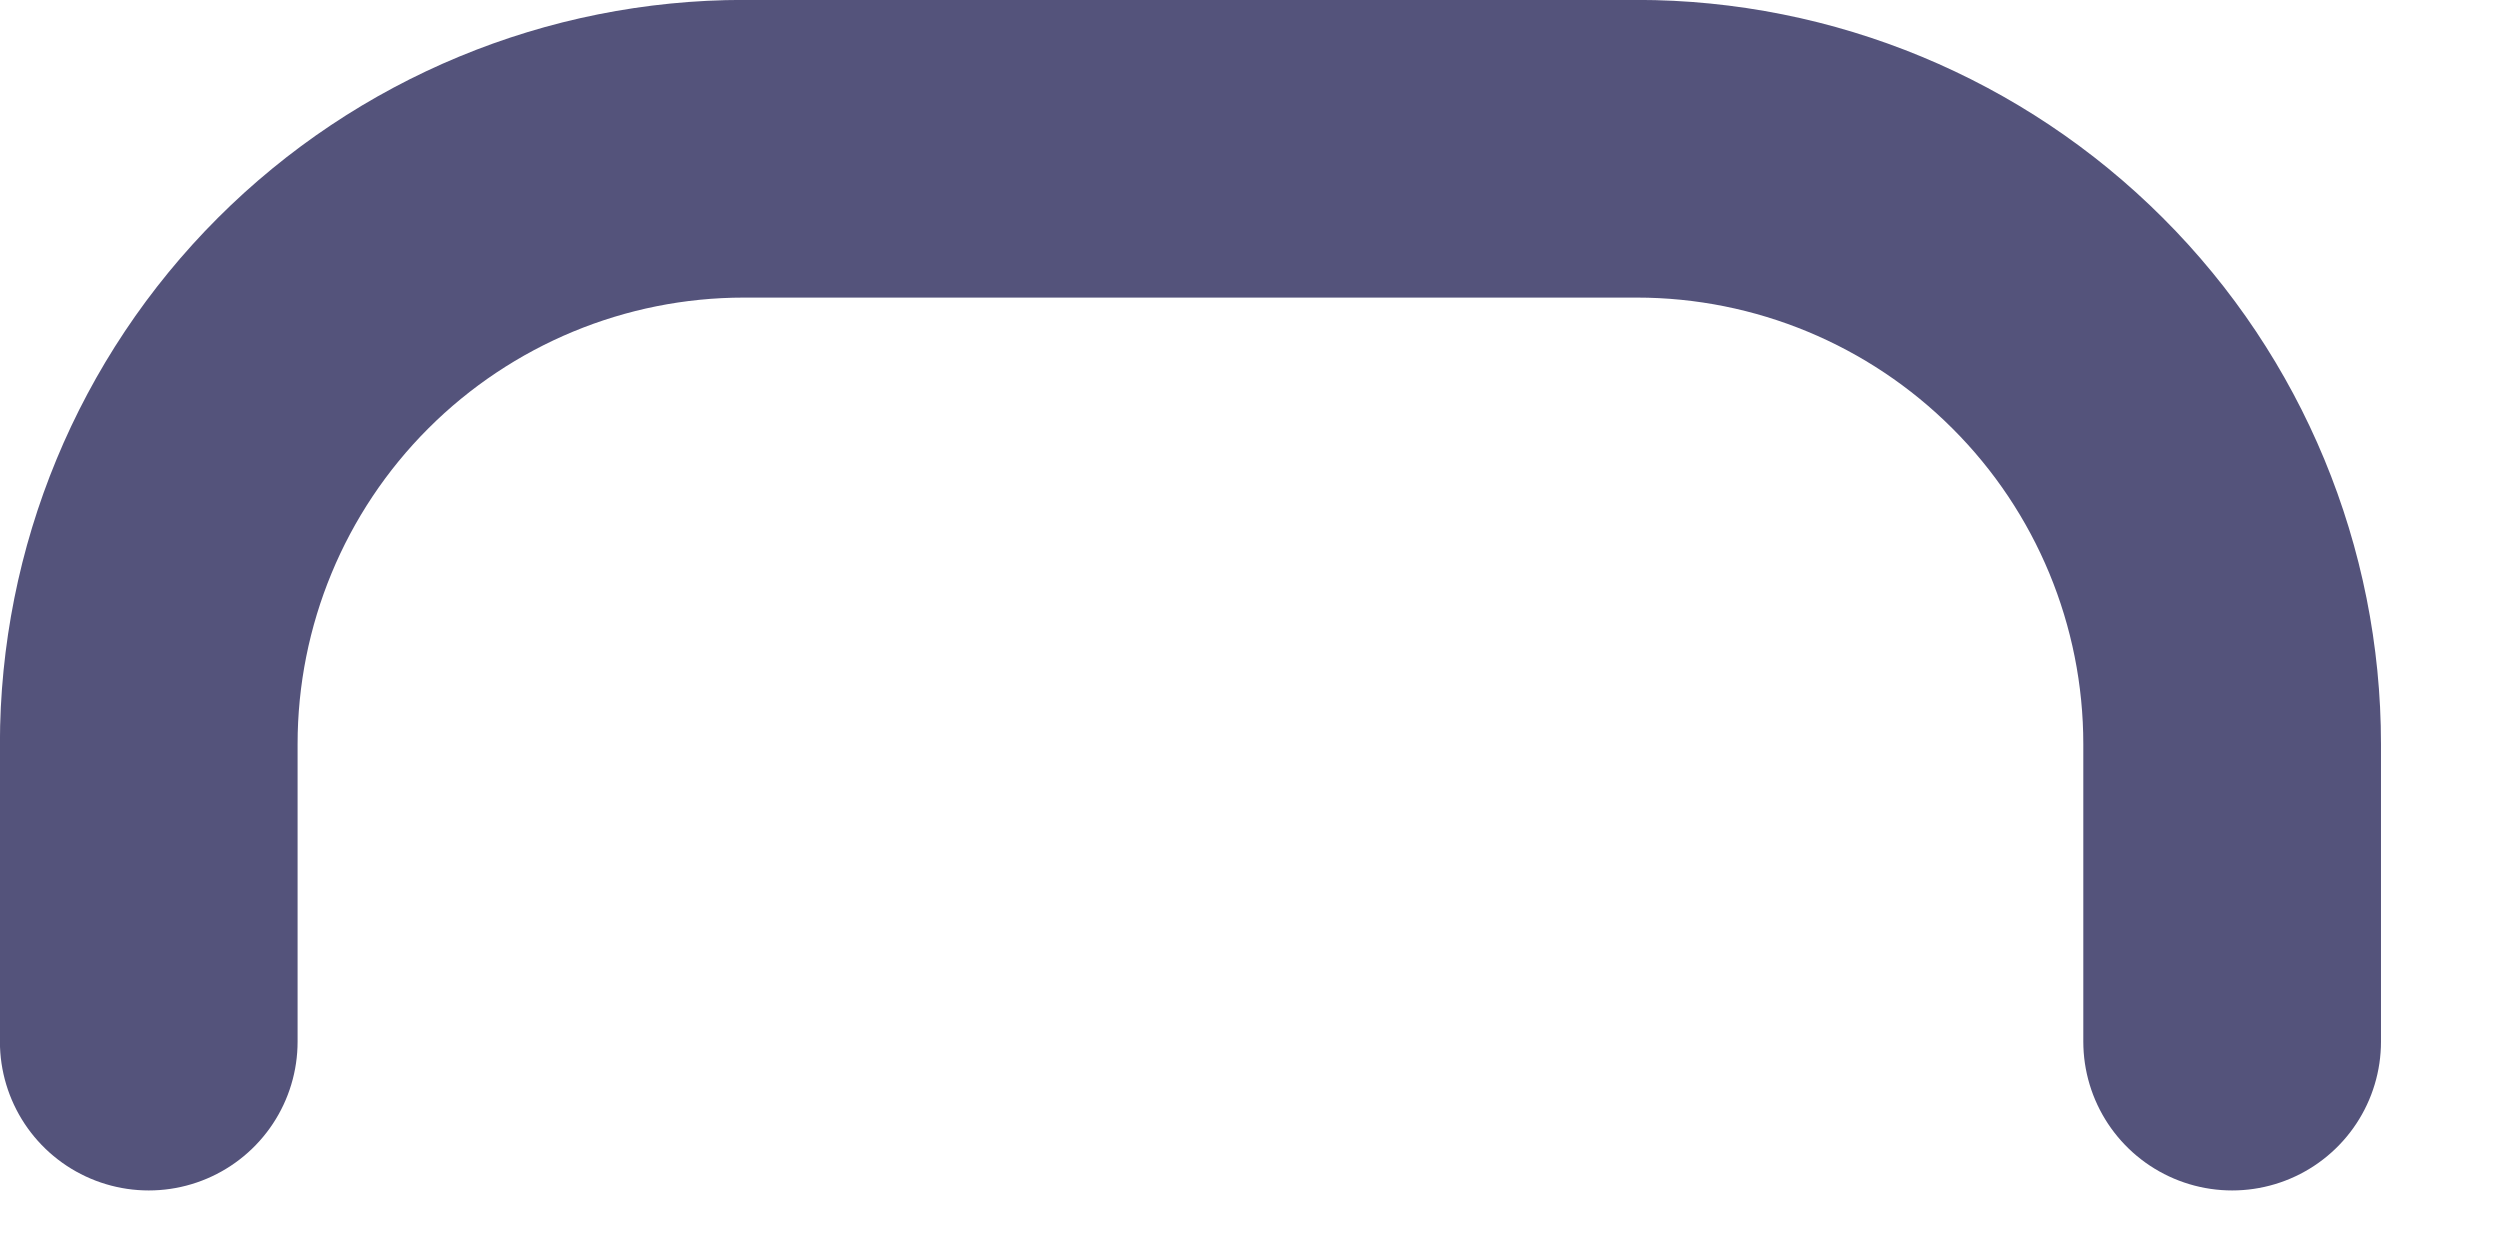
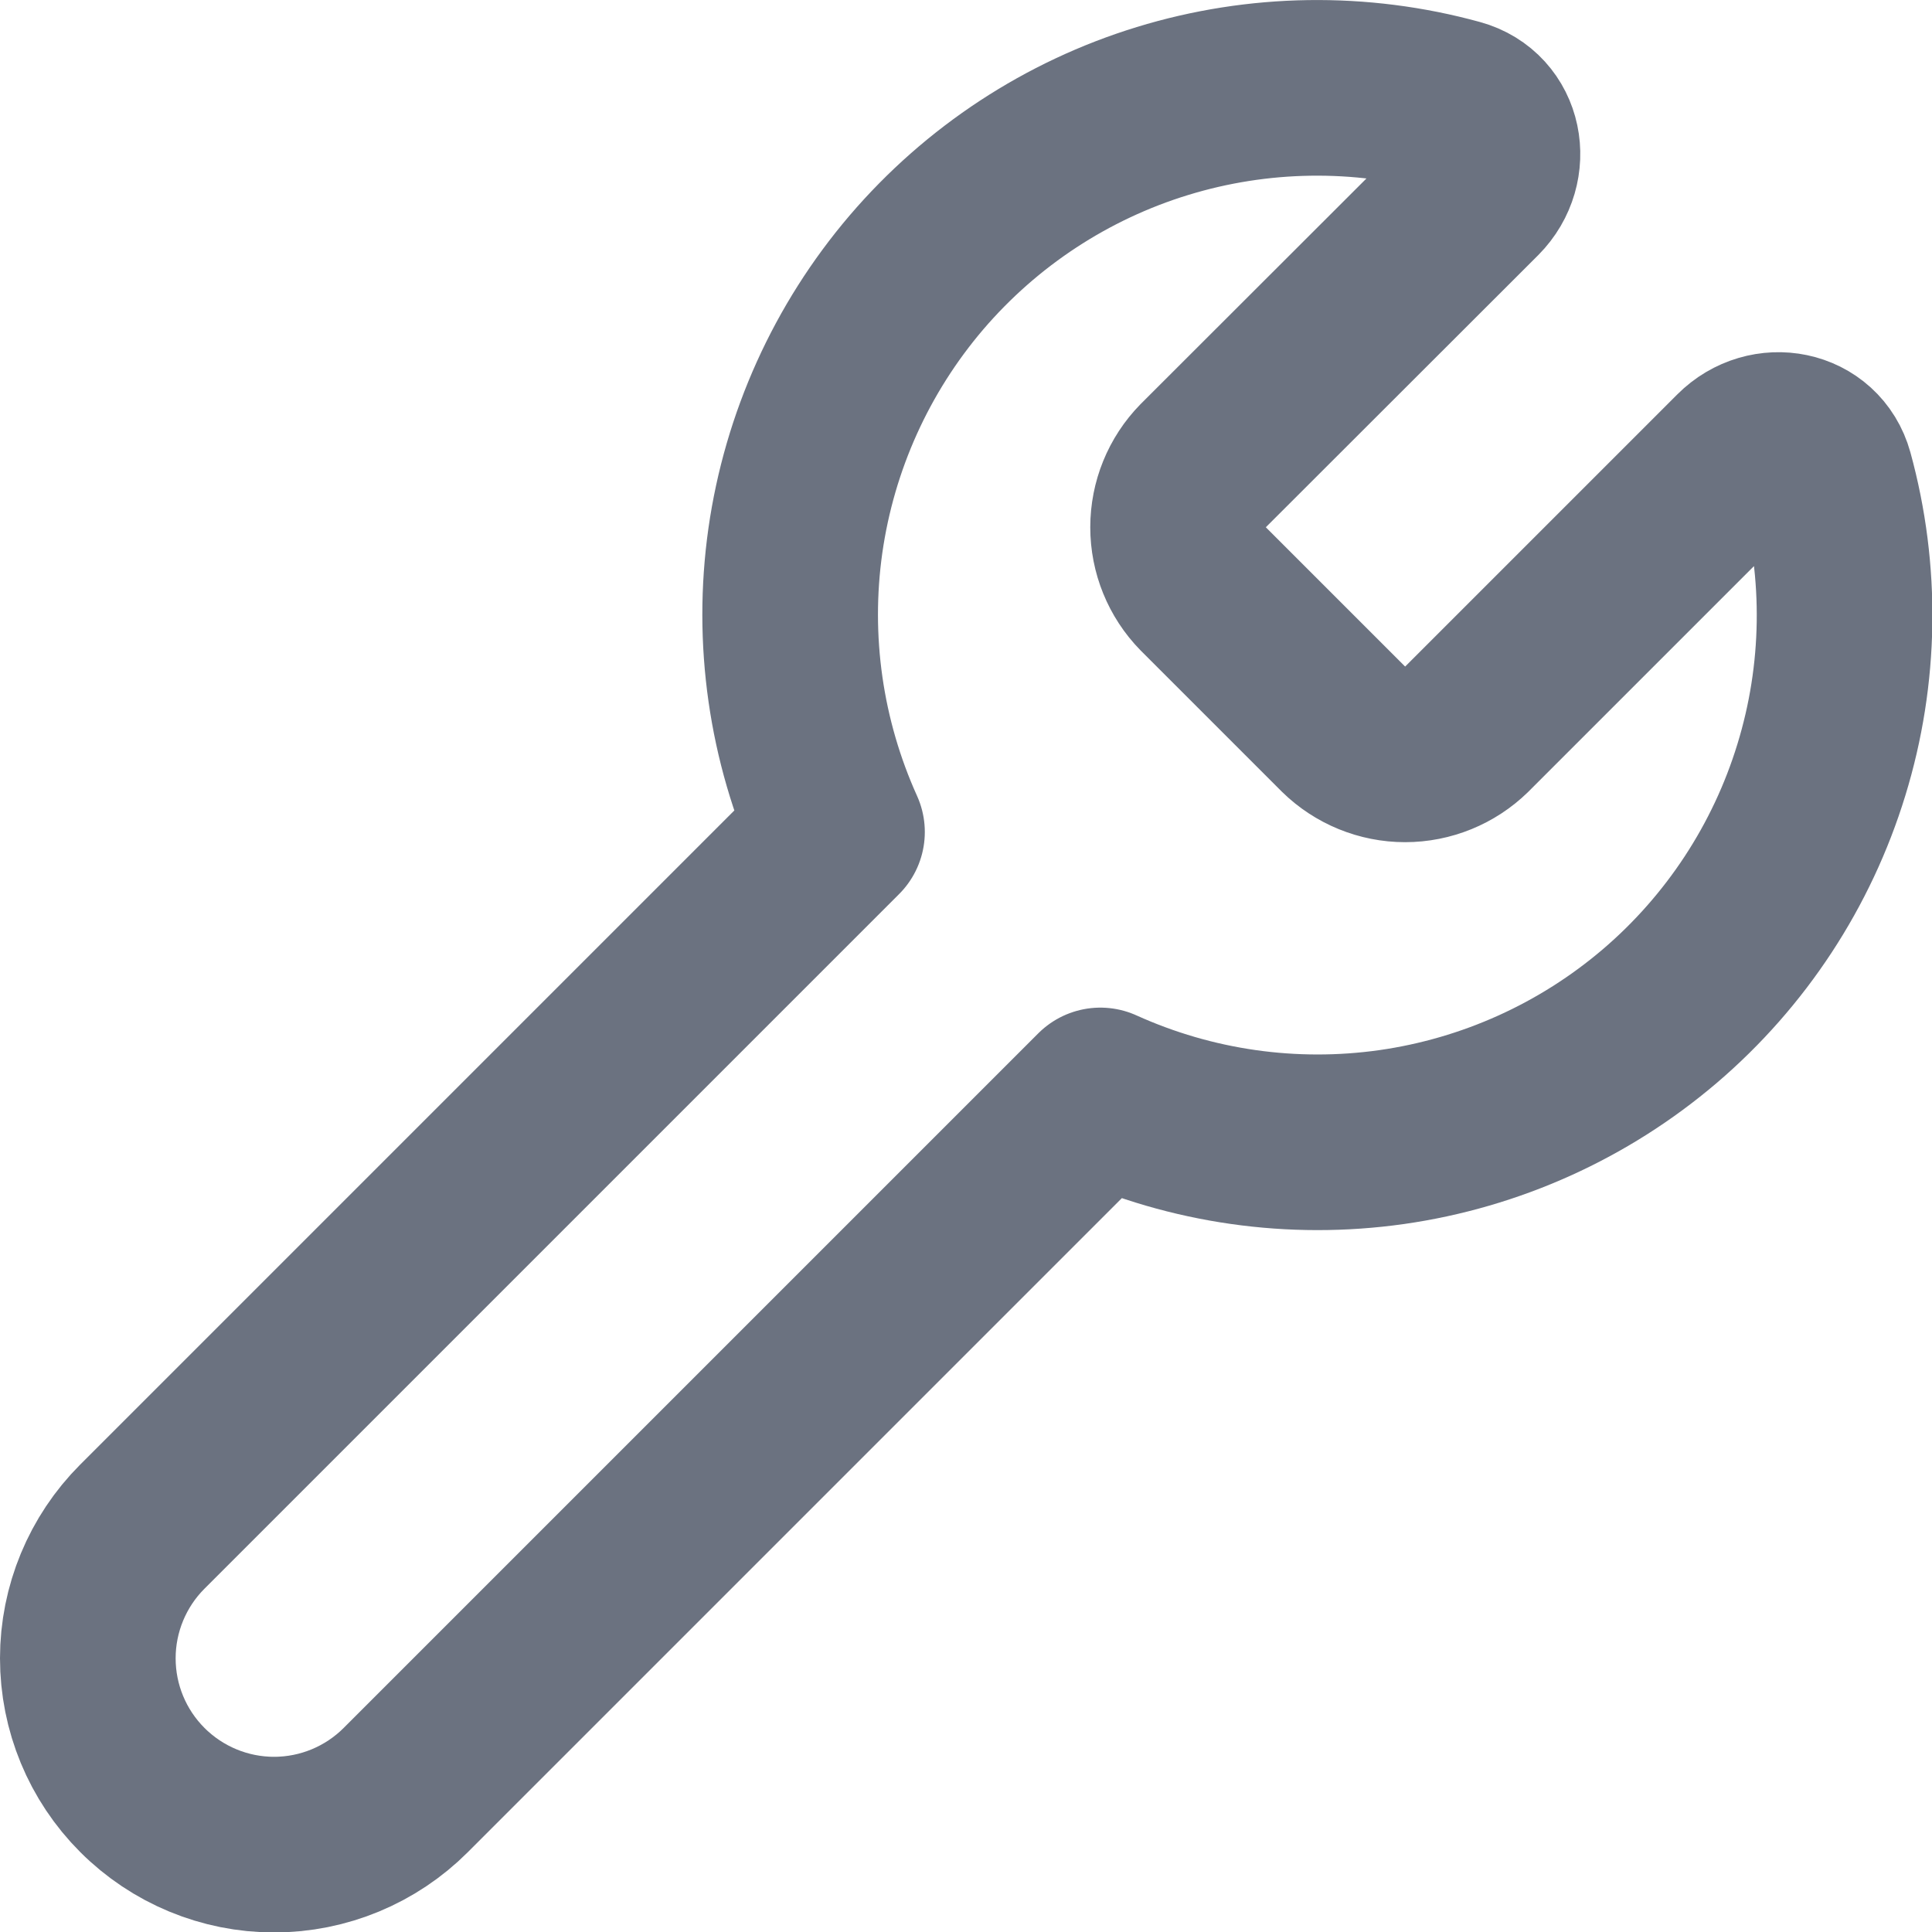
- <svg xmlns="http://www.w3.org/2000/svg" width="14" height="7" viewBox="0 0 14 7" fill="none">
-   <path d="M12.5 5.833V4.167C12.5 3.283 12.149 2.435 11.523 1.81C10.898 1.185 10.05 0.833 9.166 0.833H4.166C3.282 0.833 2.434 1.185 1.809 1.81C1.184 2.435 0.833 3.283 0.833 4.167V5.833" stroke="#54537B" stroke-width="1.667" stroke-linecap="round" stroke-linejoin="round" />
+ <svg xmlns="http://www.w3.org/2000/svg" width="22" height="22" viewBox="0 0 22 22" fill="none">
+   <path d="M13.7 5.304C13.517 5.491 13.415 5.742 13.415 6.004C13.415 6.265 13.517 6.517 13.7 6.704L15.3 8.304C15.487 8.487 15.739 8.59 16 8.59C16.262 8.59 16.514 8.487 16.701 8.304L19.806 5.199C20.127 4.877 20.669 4.979 20.79 5.417C21.092 6.516 21.075 7.678 20.74 8.767C20.406 9.857 19.768 10.829 18.902 11.569C18.035 12.309 16.976 12.787 15.848 12.948C14.719 13.108 13.569 12.944 12.53 12.474L4.62 20.384C4.223 20.781 3.683 21.005 3.121 21.005C2.558 21.005 2.019 20.781 1.621 20.383C1.223 19.985 1 19.446 1 18.883C1 18.321 1.224 17.781 1.621 17.384L9.531 9.474C9.062 8.435 8.897 7.285 9.057 6.156C9.218 5.028 9.696 3.969 10.436 3.102C11.177 2.236 12.148 1.598 13.238 1.264C14.327 0.93 15.49 0.913 16.588 1.215C17.026 1.335 17.128 1.877 16.808 2.199L13.7 5.304Z" stroke="#6B7280" stroke-width="2" stroke-linecap="round" stroke-linejoin="round" />
</svg>
